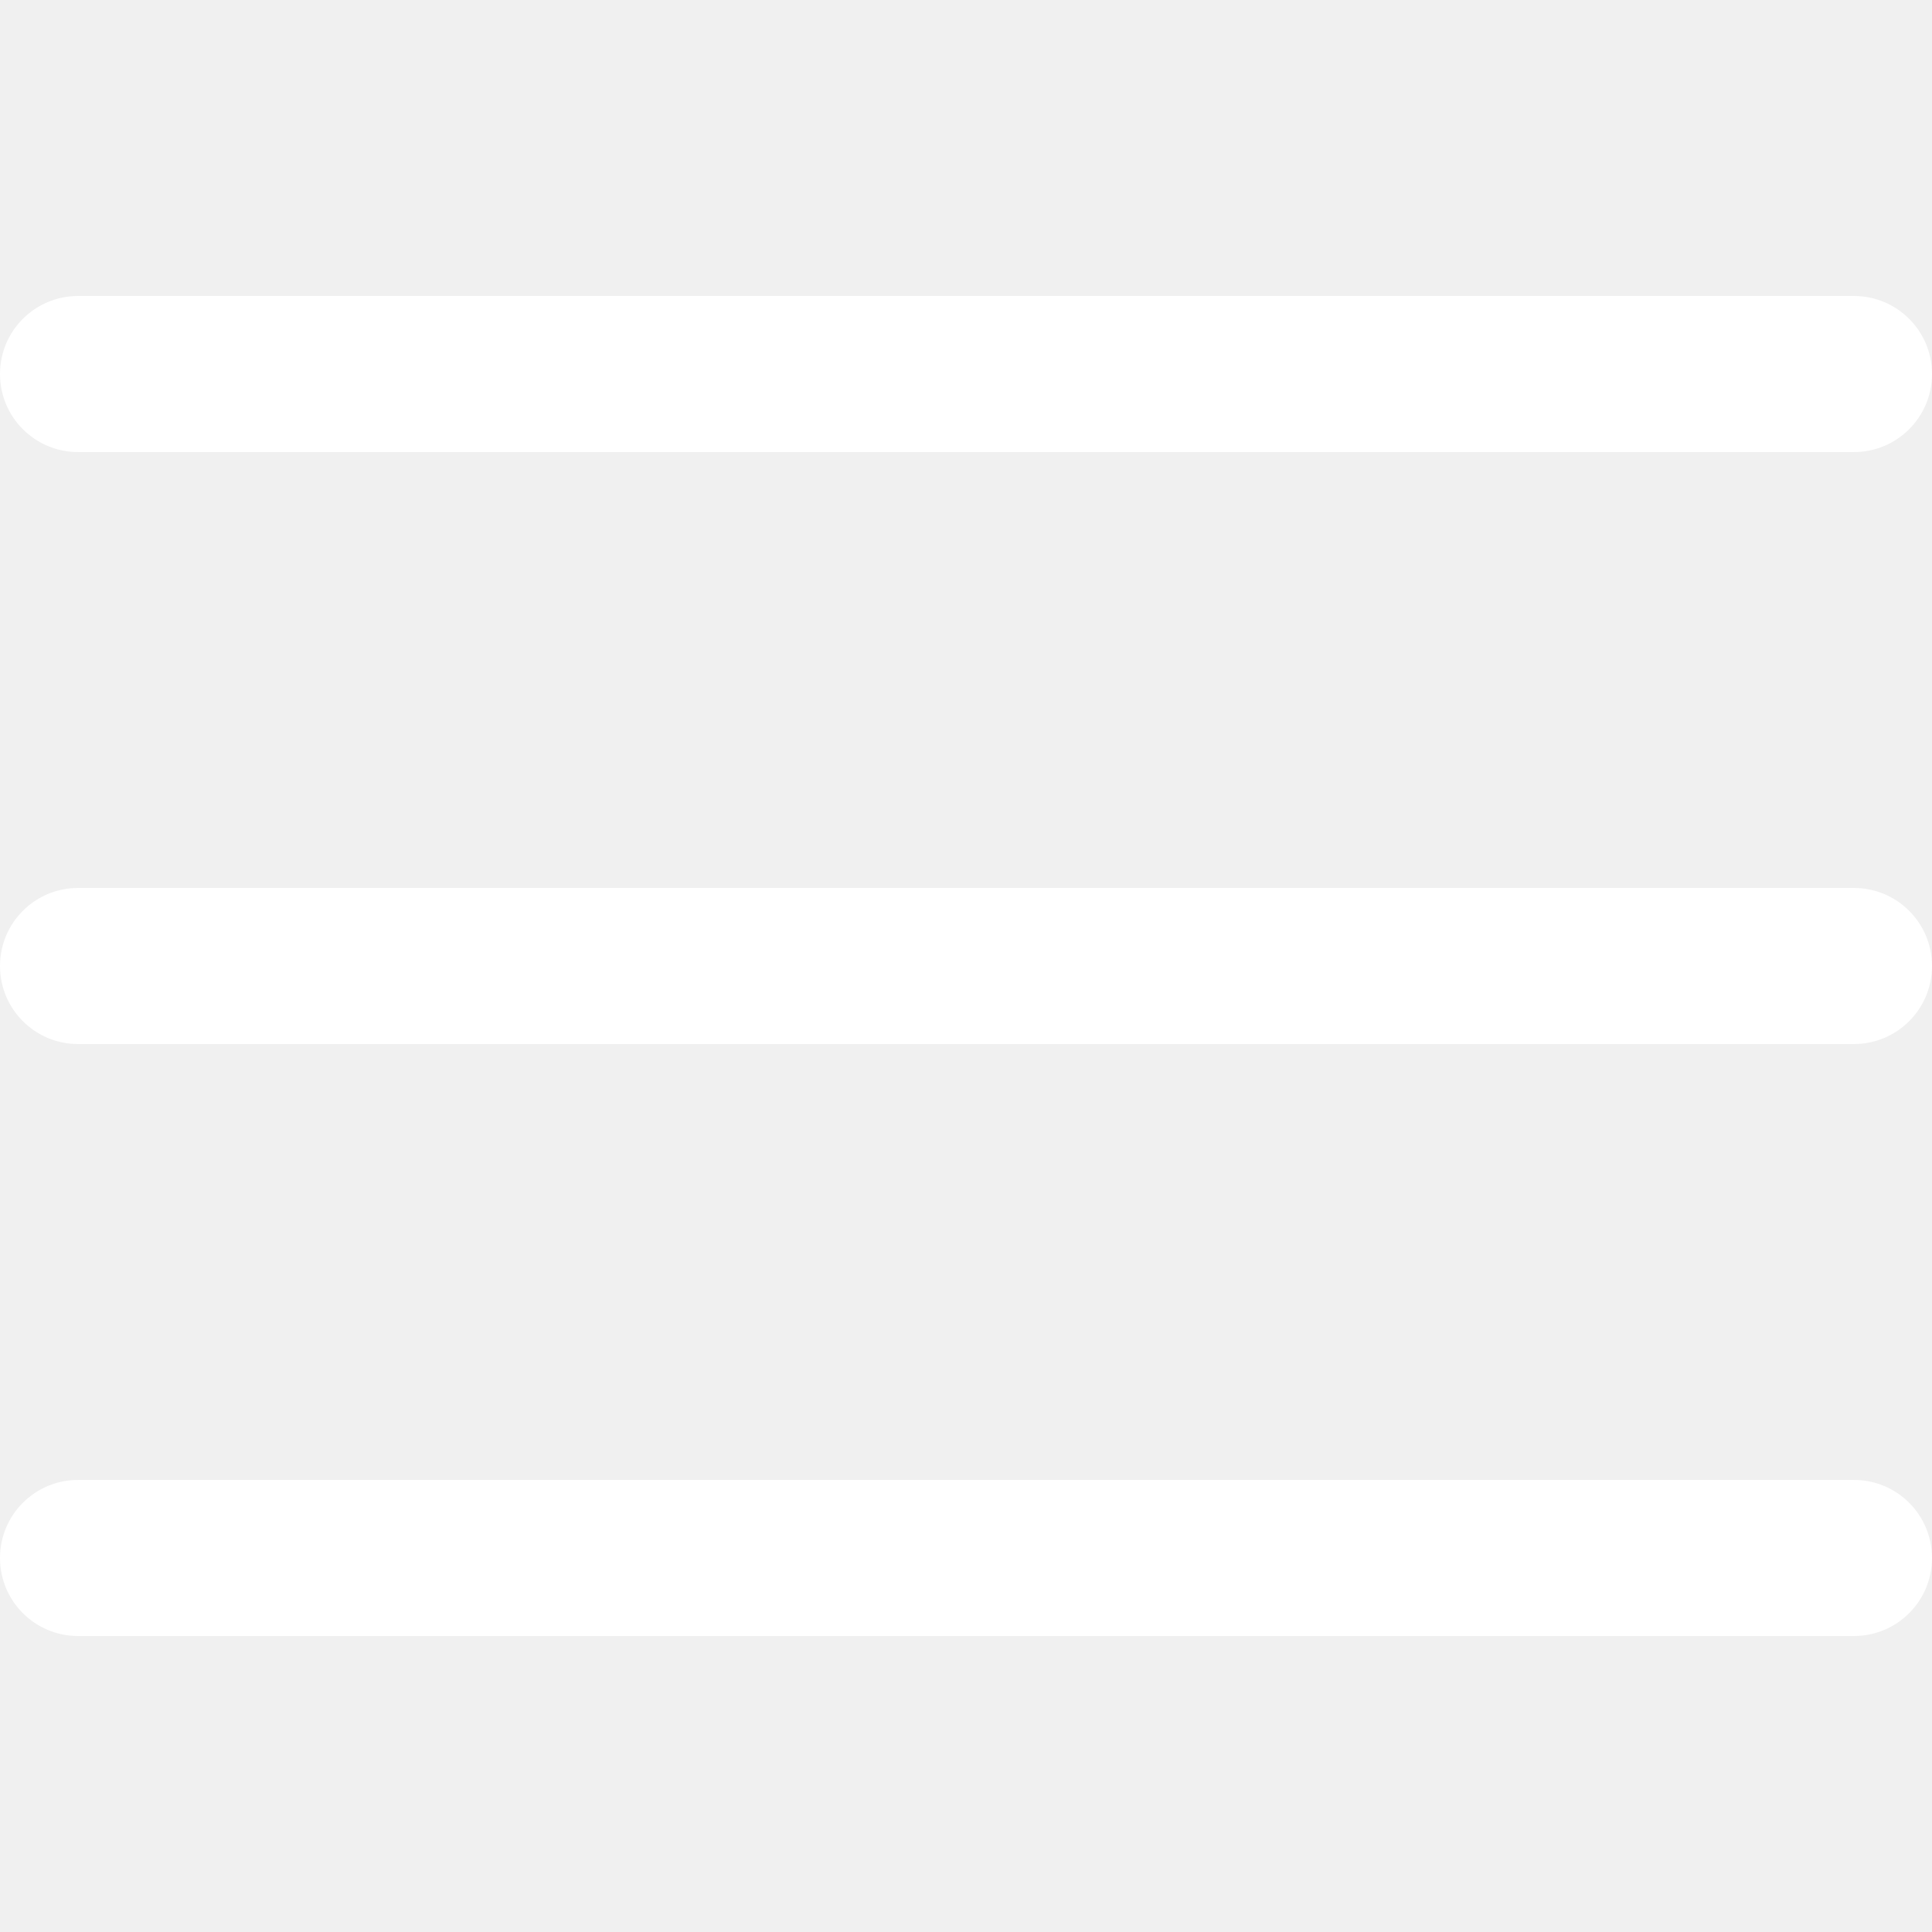
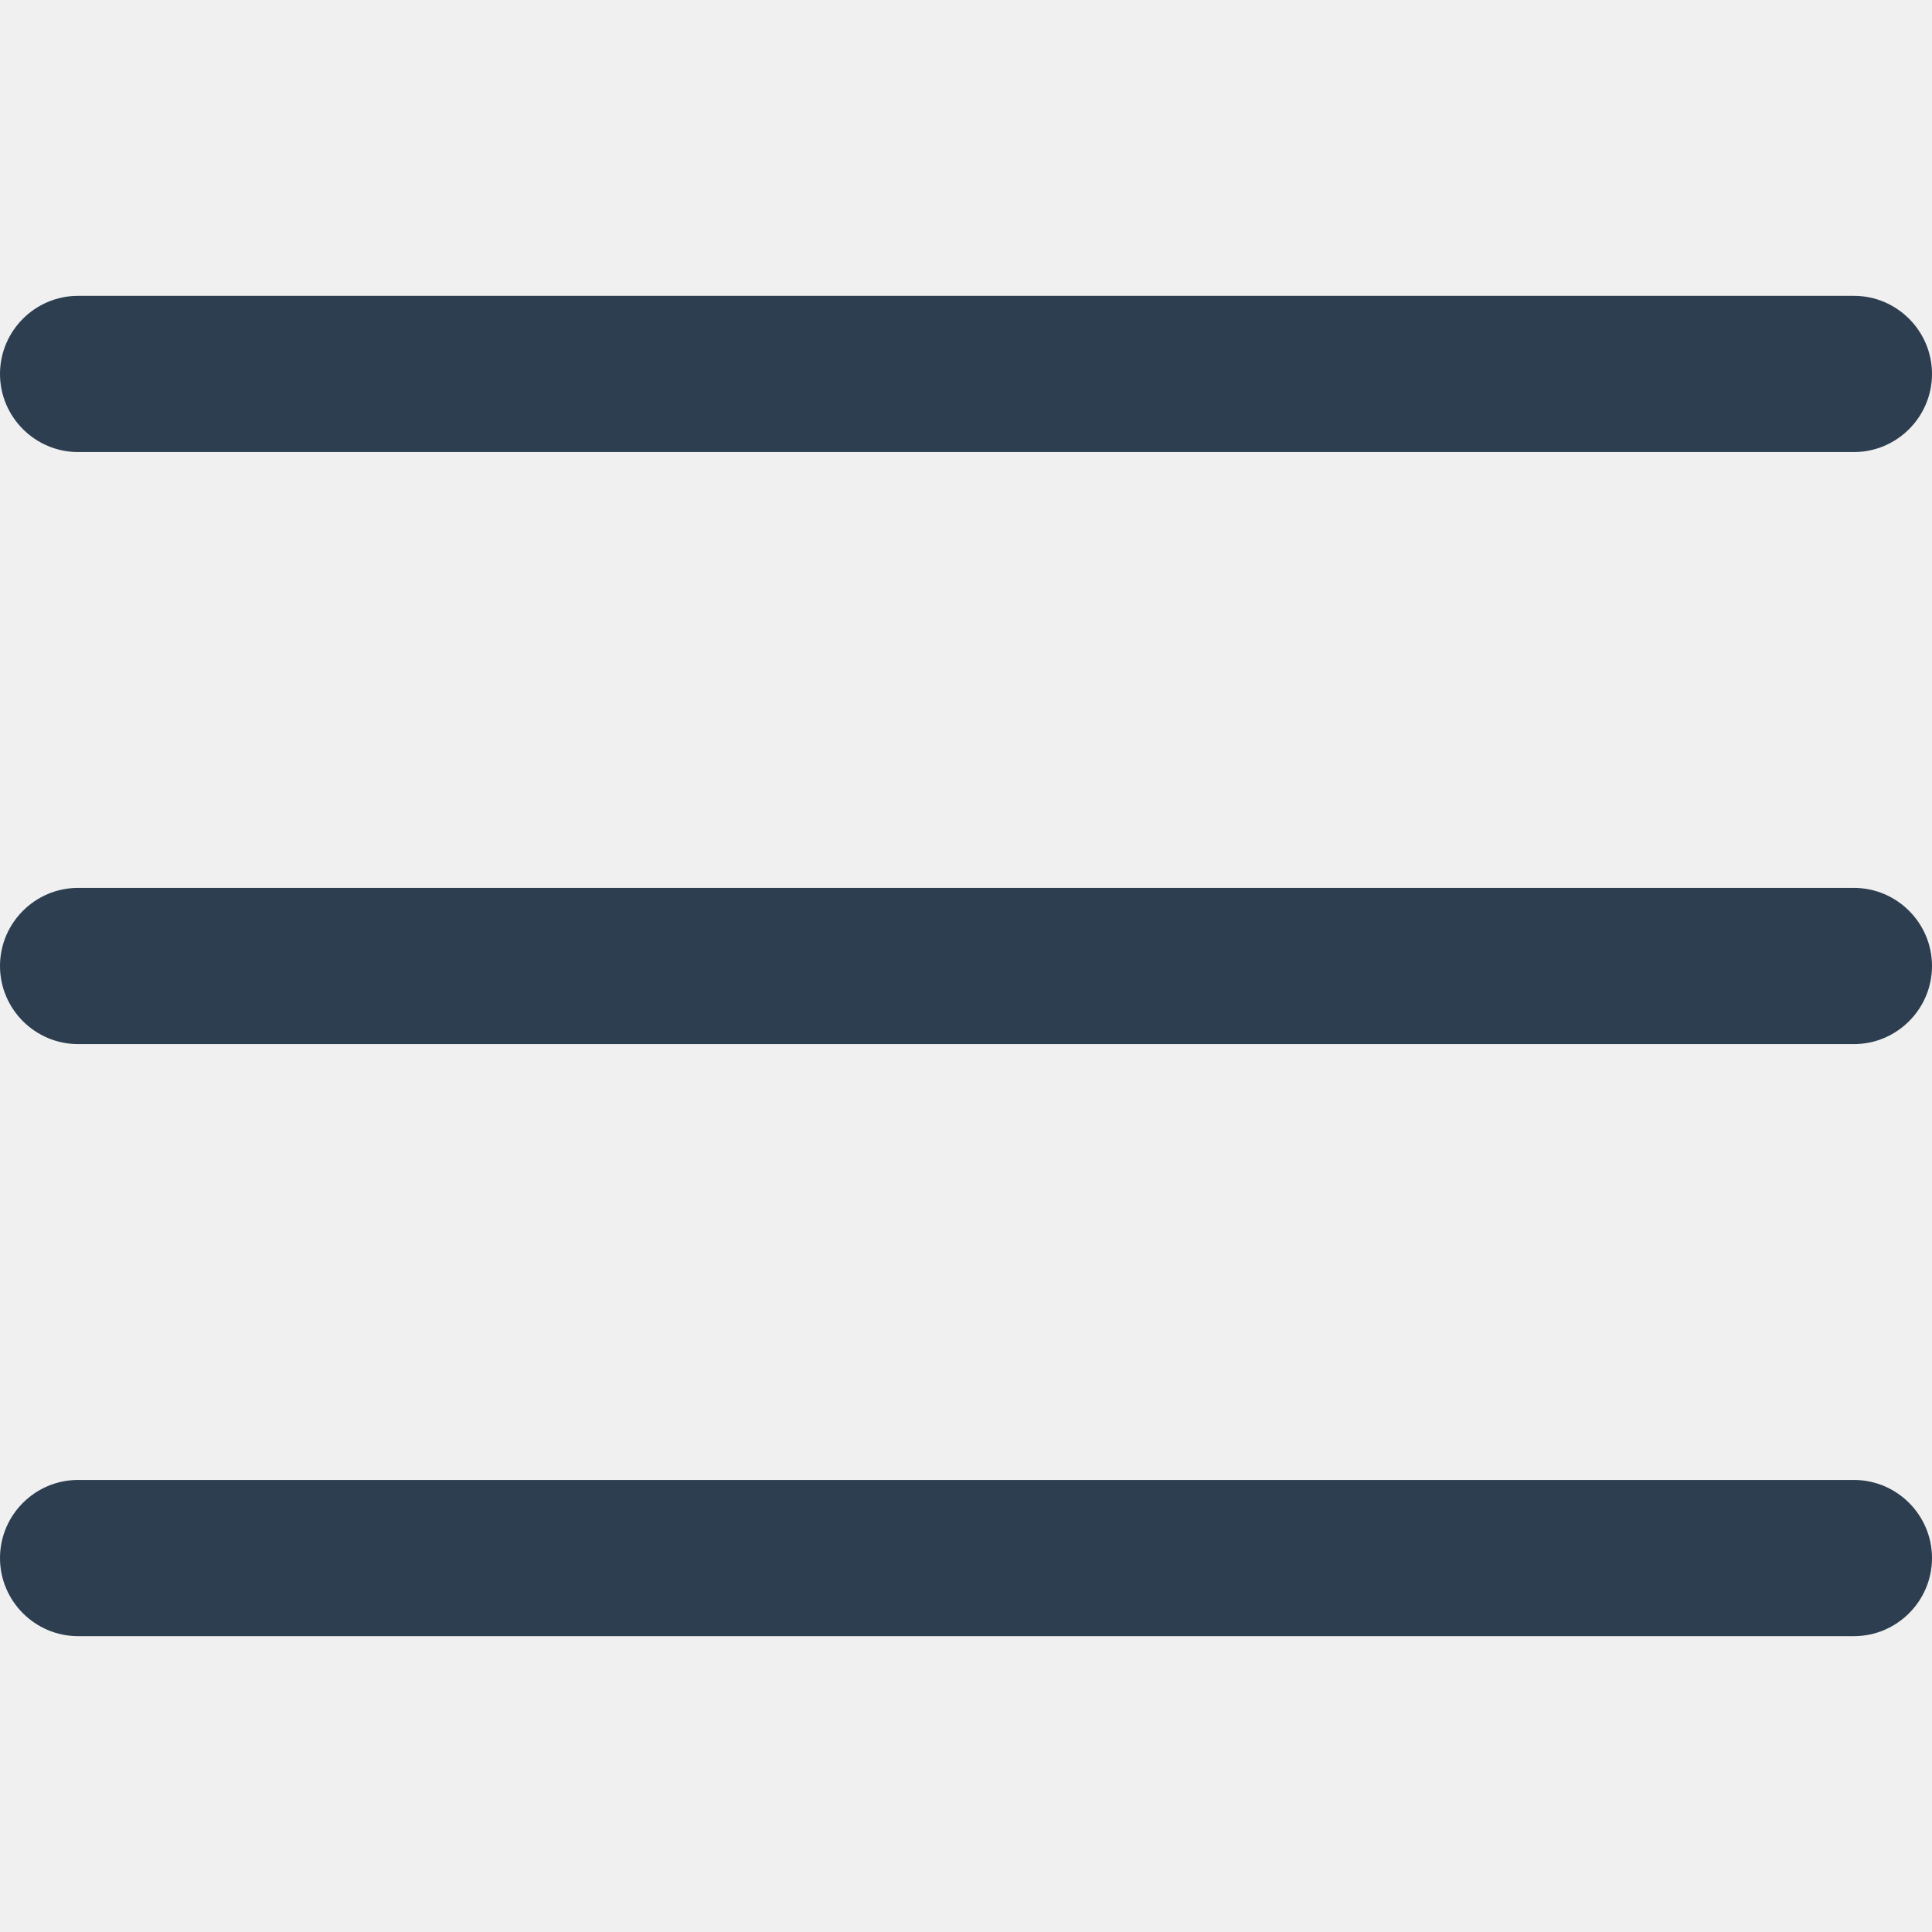
- <svg xmlns="http://www.w3.org/2000/svg" version="1.1" id="Layer_1" x="0px" y="0px" viewBox="0 0 512 512" style="enable-background:new 0 0 512 512;" xml:space="preserve" width="512px" height="512px">
+ <svg xmlns="http://www.w3.org/2000/svg" version="1.1" id="Layer_1" x="0px" y="0px" viewBox="0 0 512 512" style="enable-background:new 0 0 512 512;" xml:space="preserve">
+   <style type="text/css">
+ 	.st0{fill:#2C3E50;}
+ </style>
  <g>
    <g>
-       <path d="M491.318,235.318H20.682C9.26,235.318,0,244.577,0,256s9.26,20.682,20.682,20.682h470.636    c11.423,0,20.682-9.259,20.682-20.682C512,244.578,502.741,235.318,491.318,235.318z" fill="#FFFFFF" />
+       <path class="st0" d="M491.3,235.3H20.7C9.3,235.3,0,244.6,0,256s9.3,20.7,20.7,20.7h470.6c11.4,0,20.7-9.3,20.7-20.7    C512,244.6,502.7,235.3,491.3,235.3z" />
    </g>
  </g>
  <g>
    <g>
-       <path d="M491.318,78.439H20.682C9.26,78.439,0,87.699,0,99.121c0,11.422,9.26,20.682,20.682,20.682h470.636    c11.423,0,20.682-9.26,20.682-20.682C512,87.699,502.741,78.439,491.318,78.439z" fill="#FFFFFF" />
+       <path class="st0" d="M491.3,78.4H20.7C9.3,78.4,0,87.7,0,99.1s9.3,20.7,20.7,20.7h470.6c11.4,0,20.7-9.3,20.7-20.7    S502.7,78.4,491.3,78.4z" />
    </g>
  </g>
  <g>
    <g>
-       <path d="M491.318,392.197H20.682C9.26,392.197,0,401.456,0,412.879s9.26,20.682,20.682,20.682h470.636    c11.423,0,20.682-9.259,20.682-20.682S502.741,392.197,491.318,392.197z" fill="#FFFFFF" />
+       <path class="st0" d="M491.3,392.2H20.7C9.3,392.2,0,401.5,0,412.9s9.3,20.7,20.7,20.7h470.6c11.4,0,20.7-9.3,20.7-20.7    S502.7,392.2,491.3,392.2z" />
    </g>
  </g>
-   <g>
- </g>
-   <g>
- </g>
-   <g>
- </g>
-   <g>
- </g>
-   <g>
- </g>
-   <g>
- </g>
-   <g>
- </g>
-   <g>
- </g>
-   <g>
- </g>
-   <g>
- </g>
-   <g>
- </g>
-   <g>
- </g>
-   <g>
- </g>
-   <g>
- </g>
-   <g>
- </g>
</svg>
